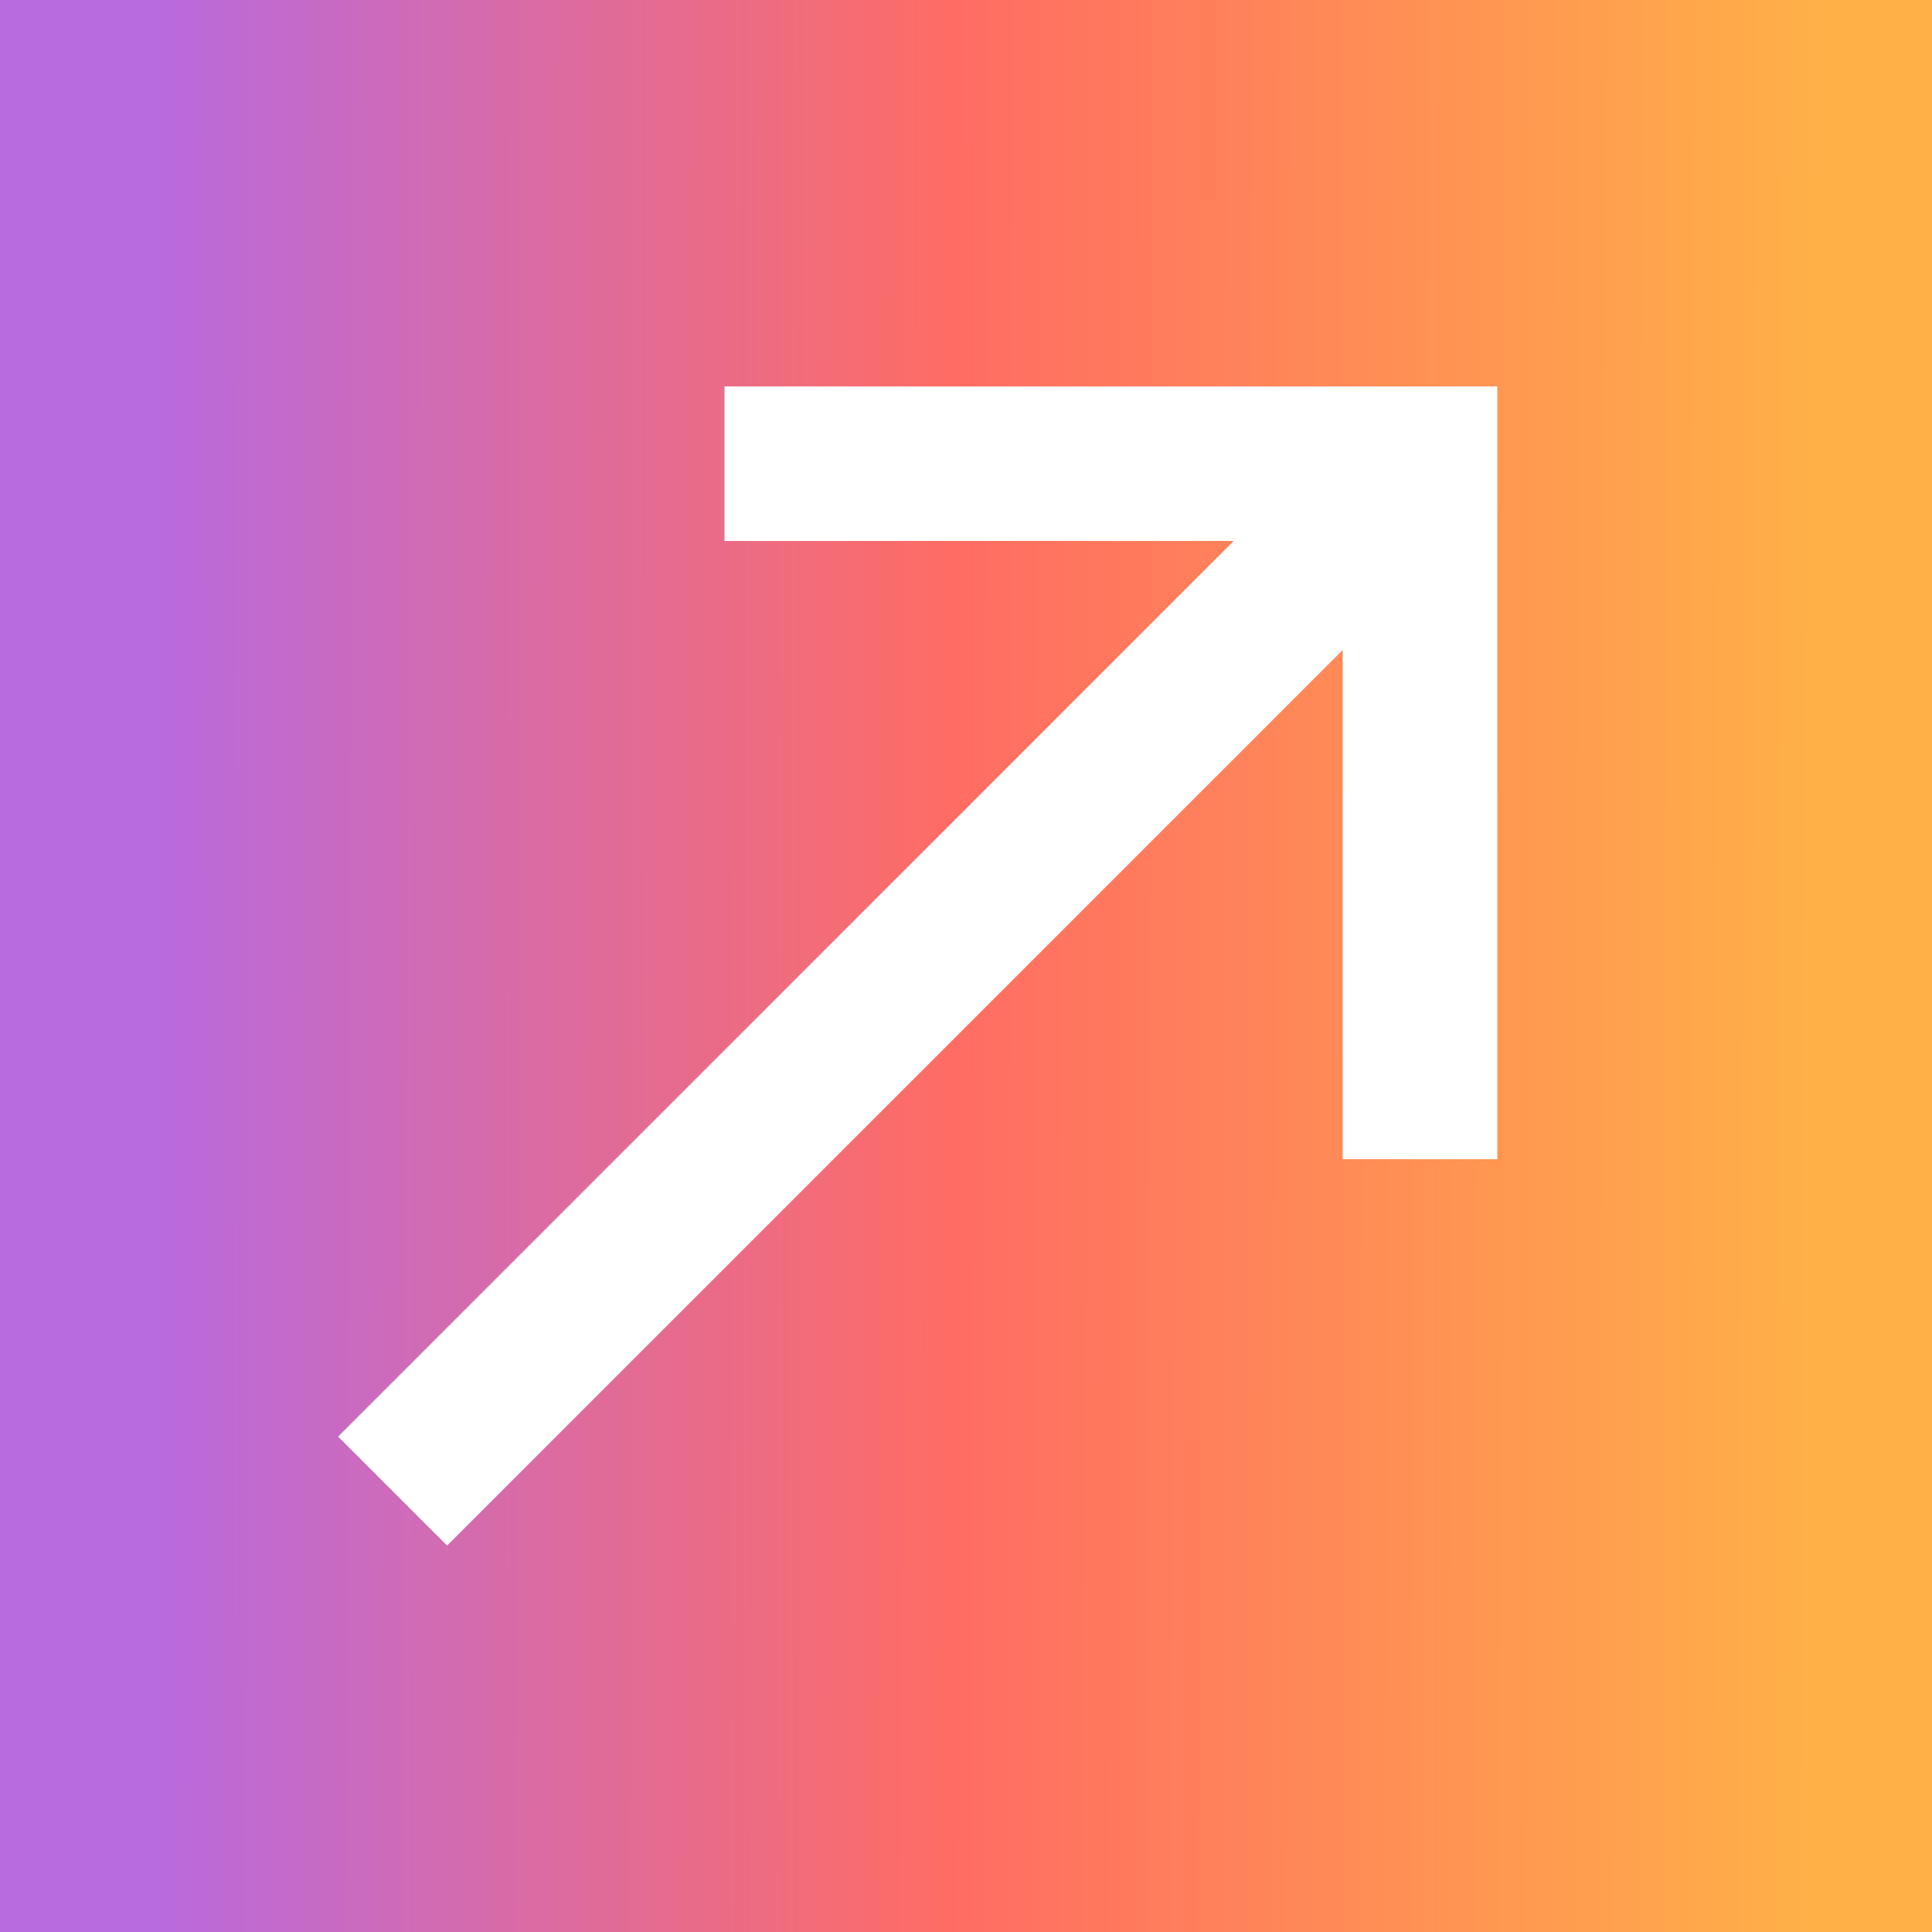
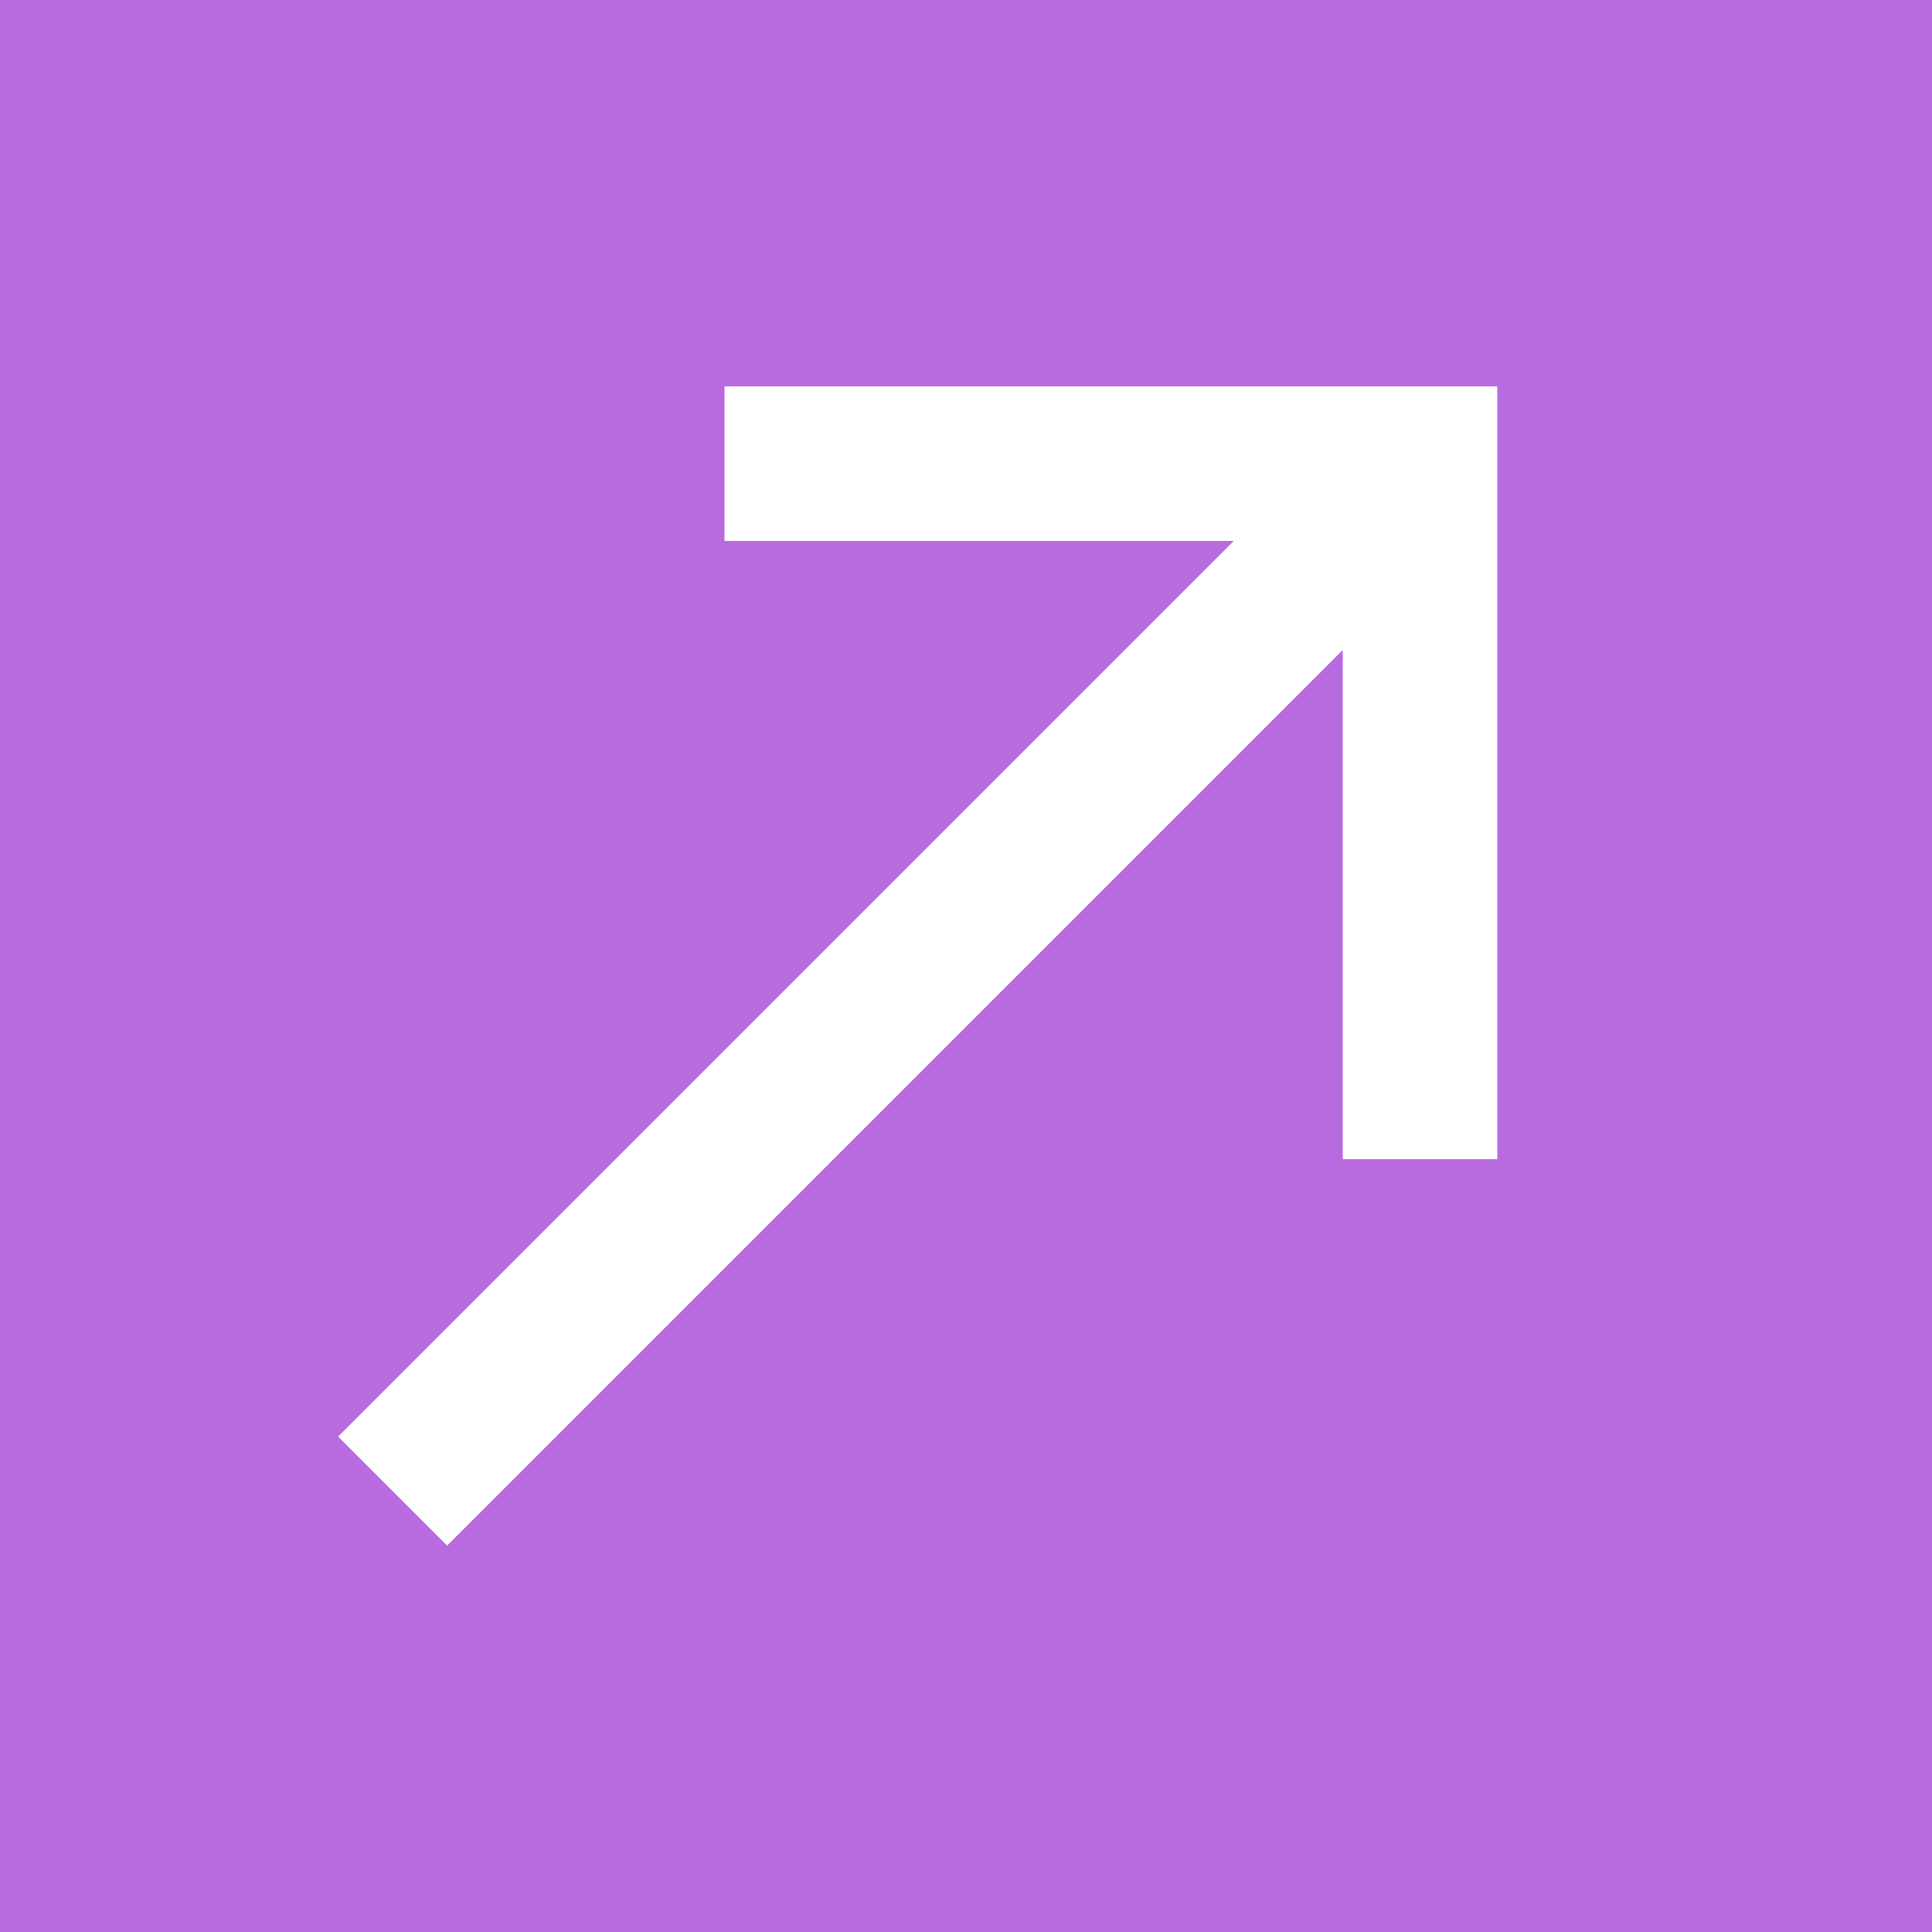
<svg xmlns="http://www.w3.org/2000/svg" width="24" height="24" viewBox="0 0 24 24" fill="none">
-   <rect width="24" height="24" fill="url(#paint0_linear_530_89)" />
+   <rect width="24" height="24" fill="#B86ADF" />
  <path d="M9 4.8V6.72H15.326L4.2 17.846L5.554 19.2L16.68 8.074V14.4H18.6V4.8H9Z" fill="white" />
  <defs>
-     <linearGradient id="paint0_linear_530_89" x1="22.638" y1="16.889" x2="1.868" y2="16.832" gradientUnits="userSpaceOnUse">
-       <stop stop-color="#FFB147" />
-       <stop offset="0.52" stop-color="#FF6C63" />
-       <stop offset="1" stop-color="#B86ADF" />
-     </linearGradient>
-   </defs>
+ </defs>
</svg>
